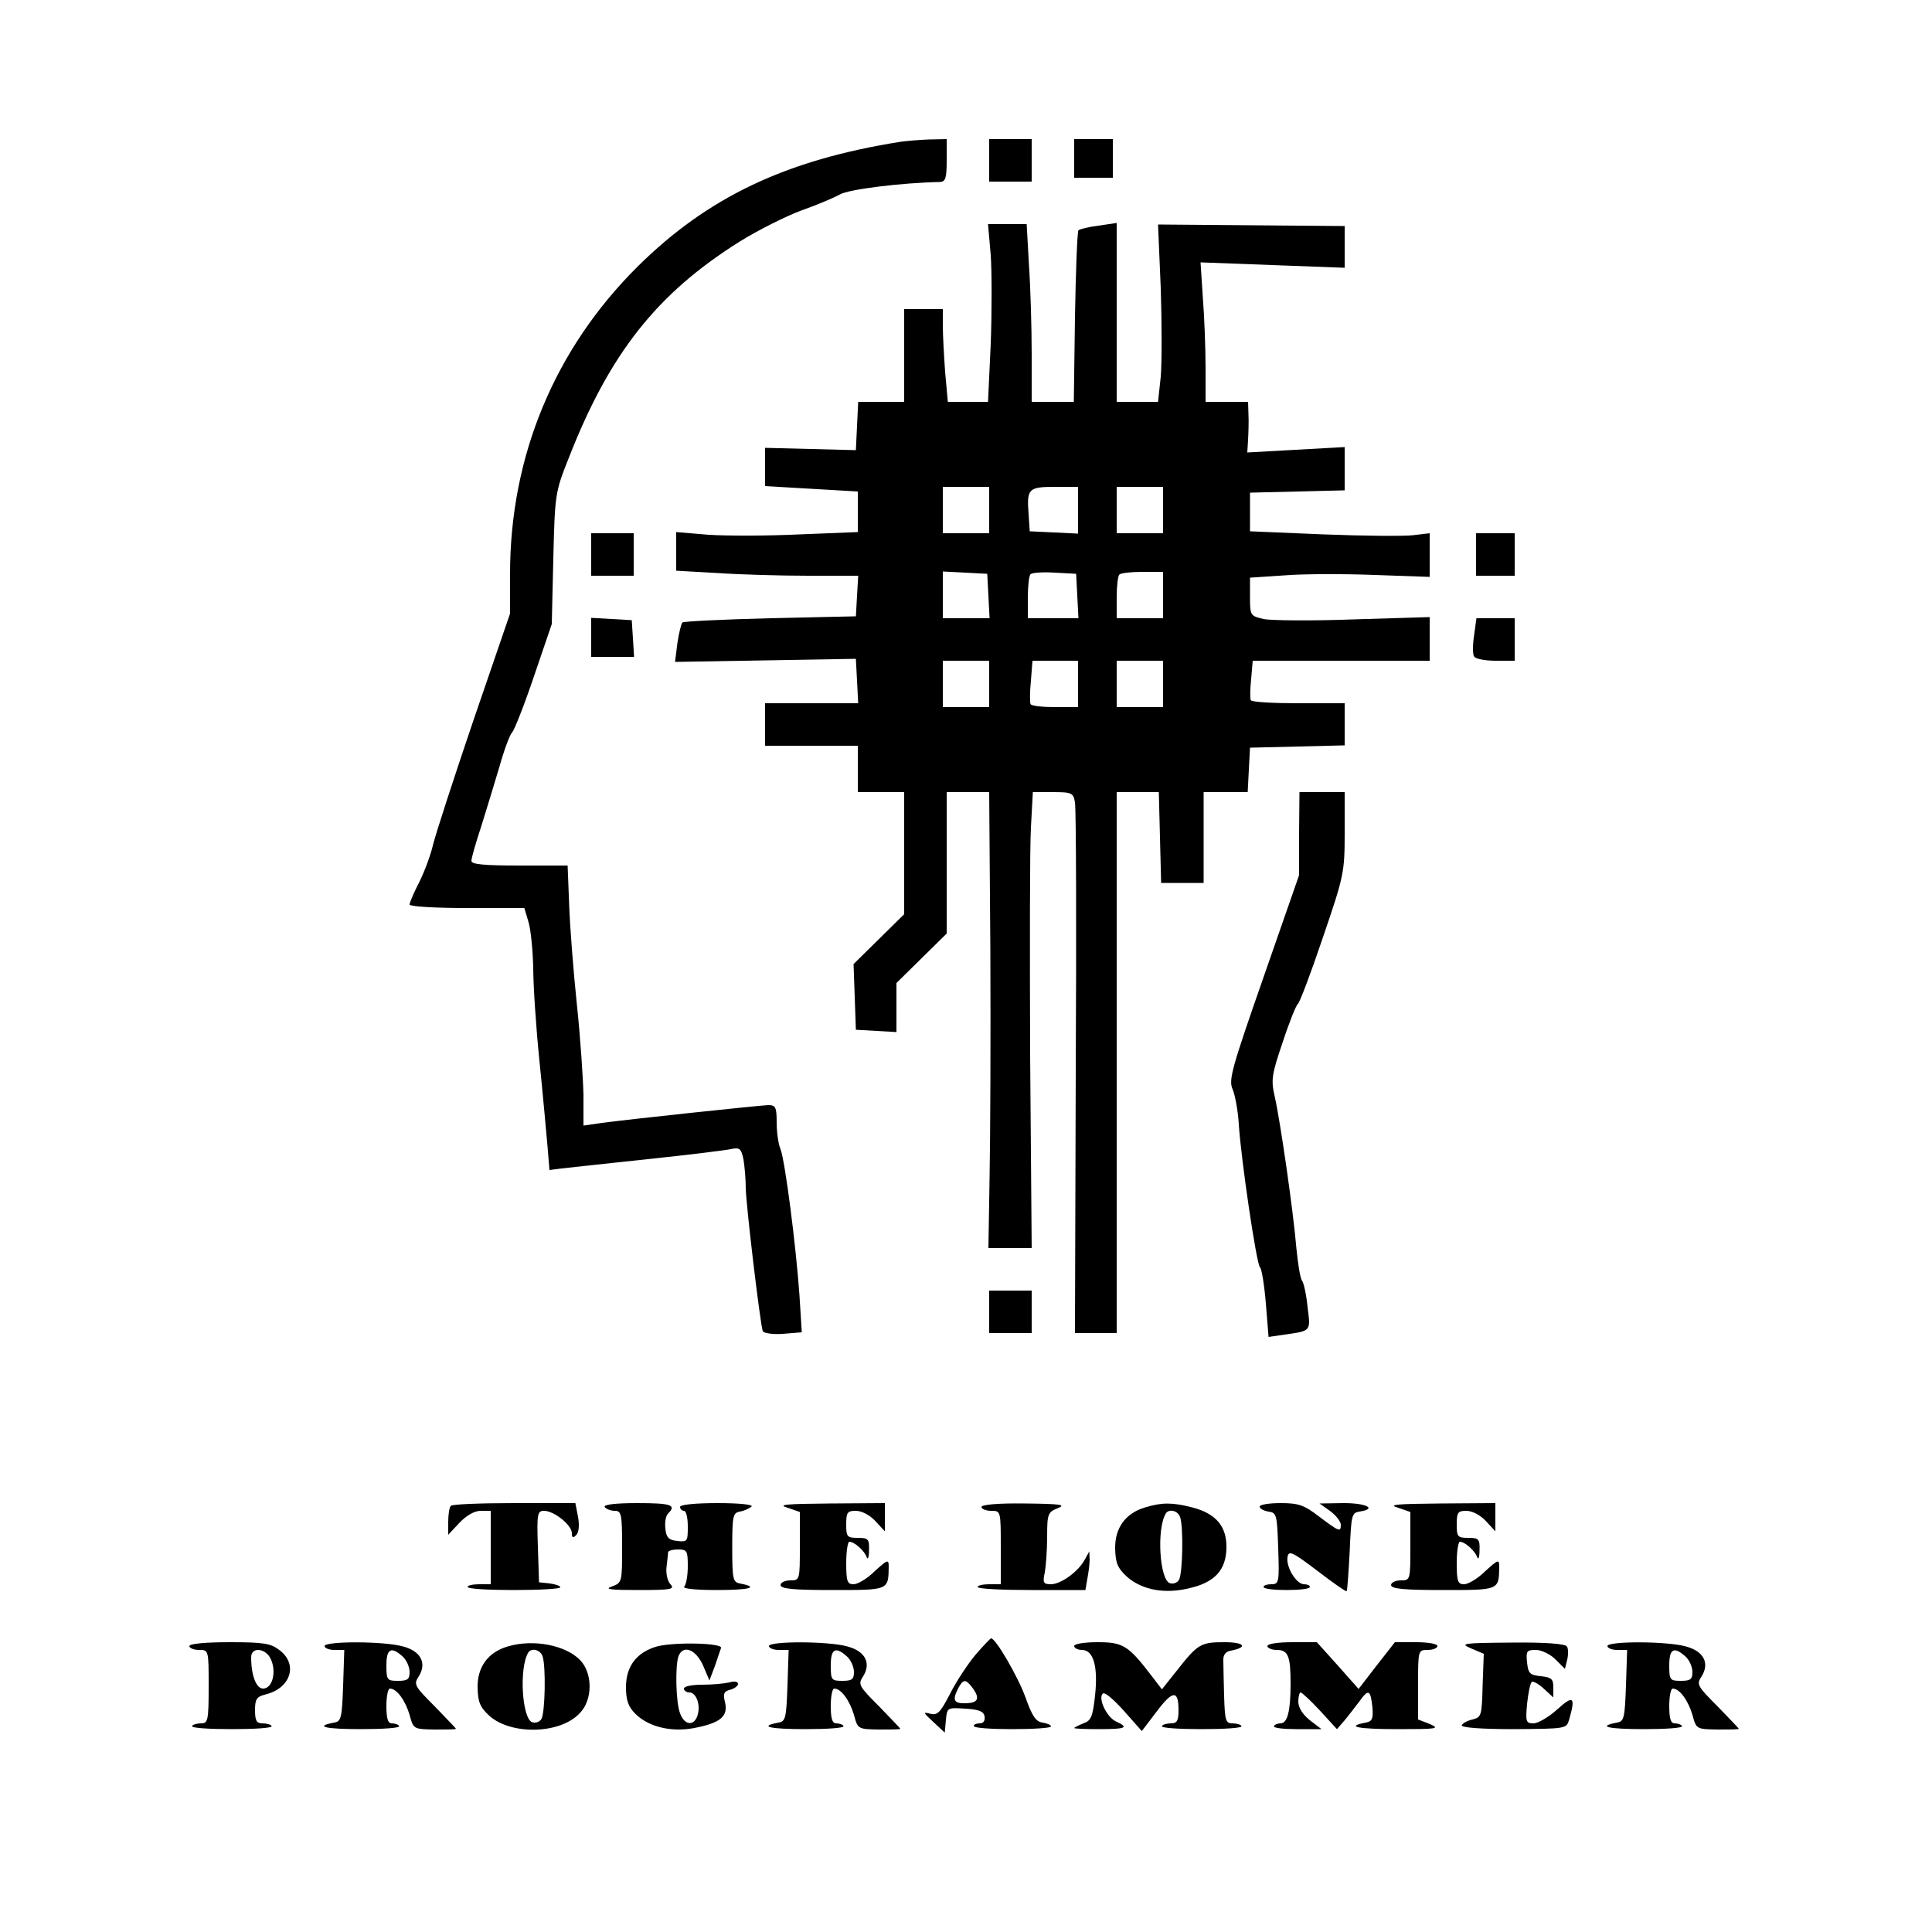
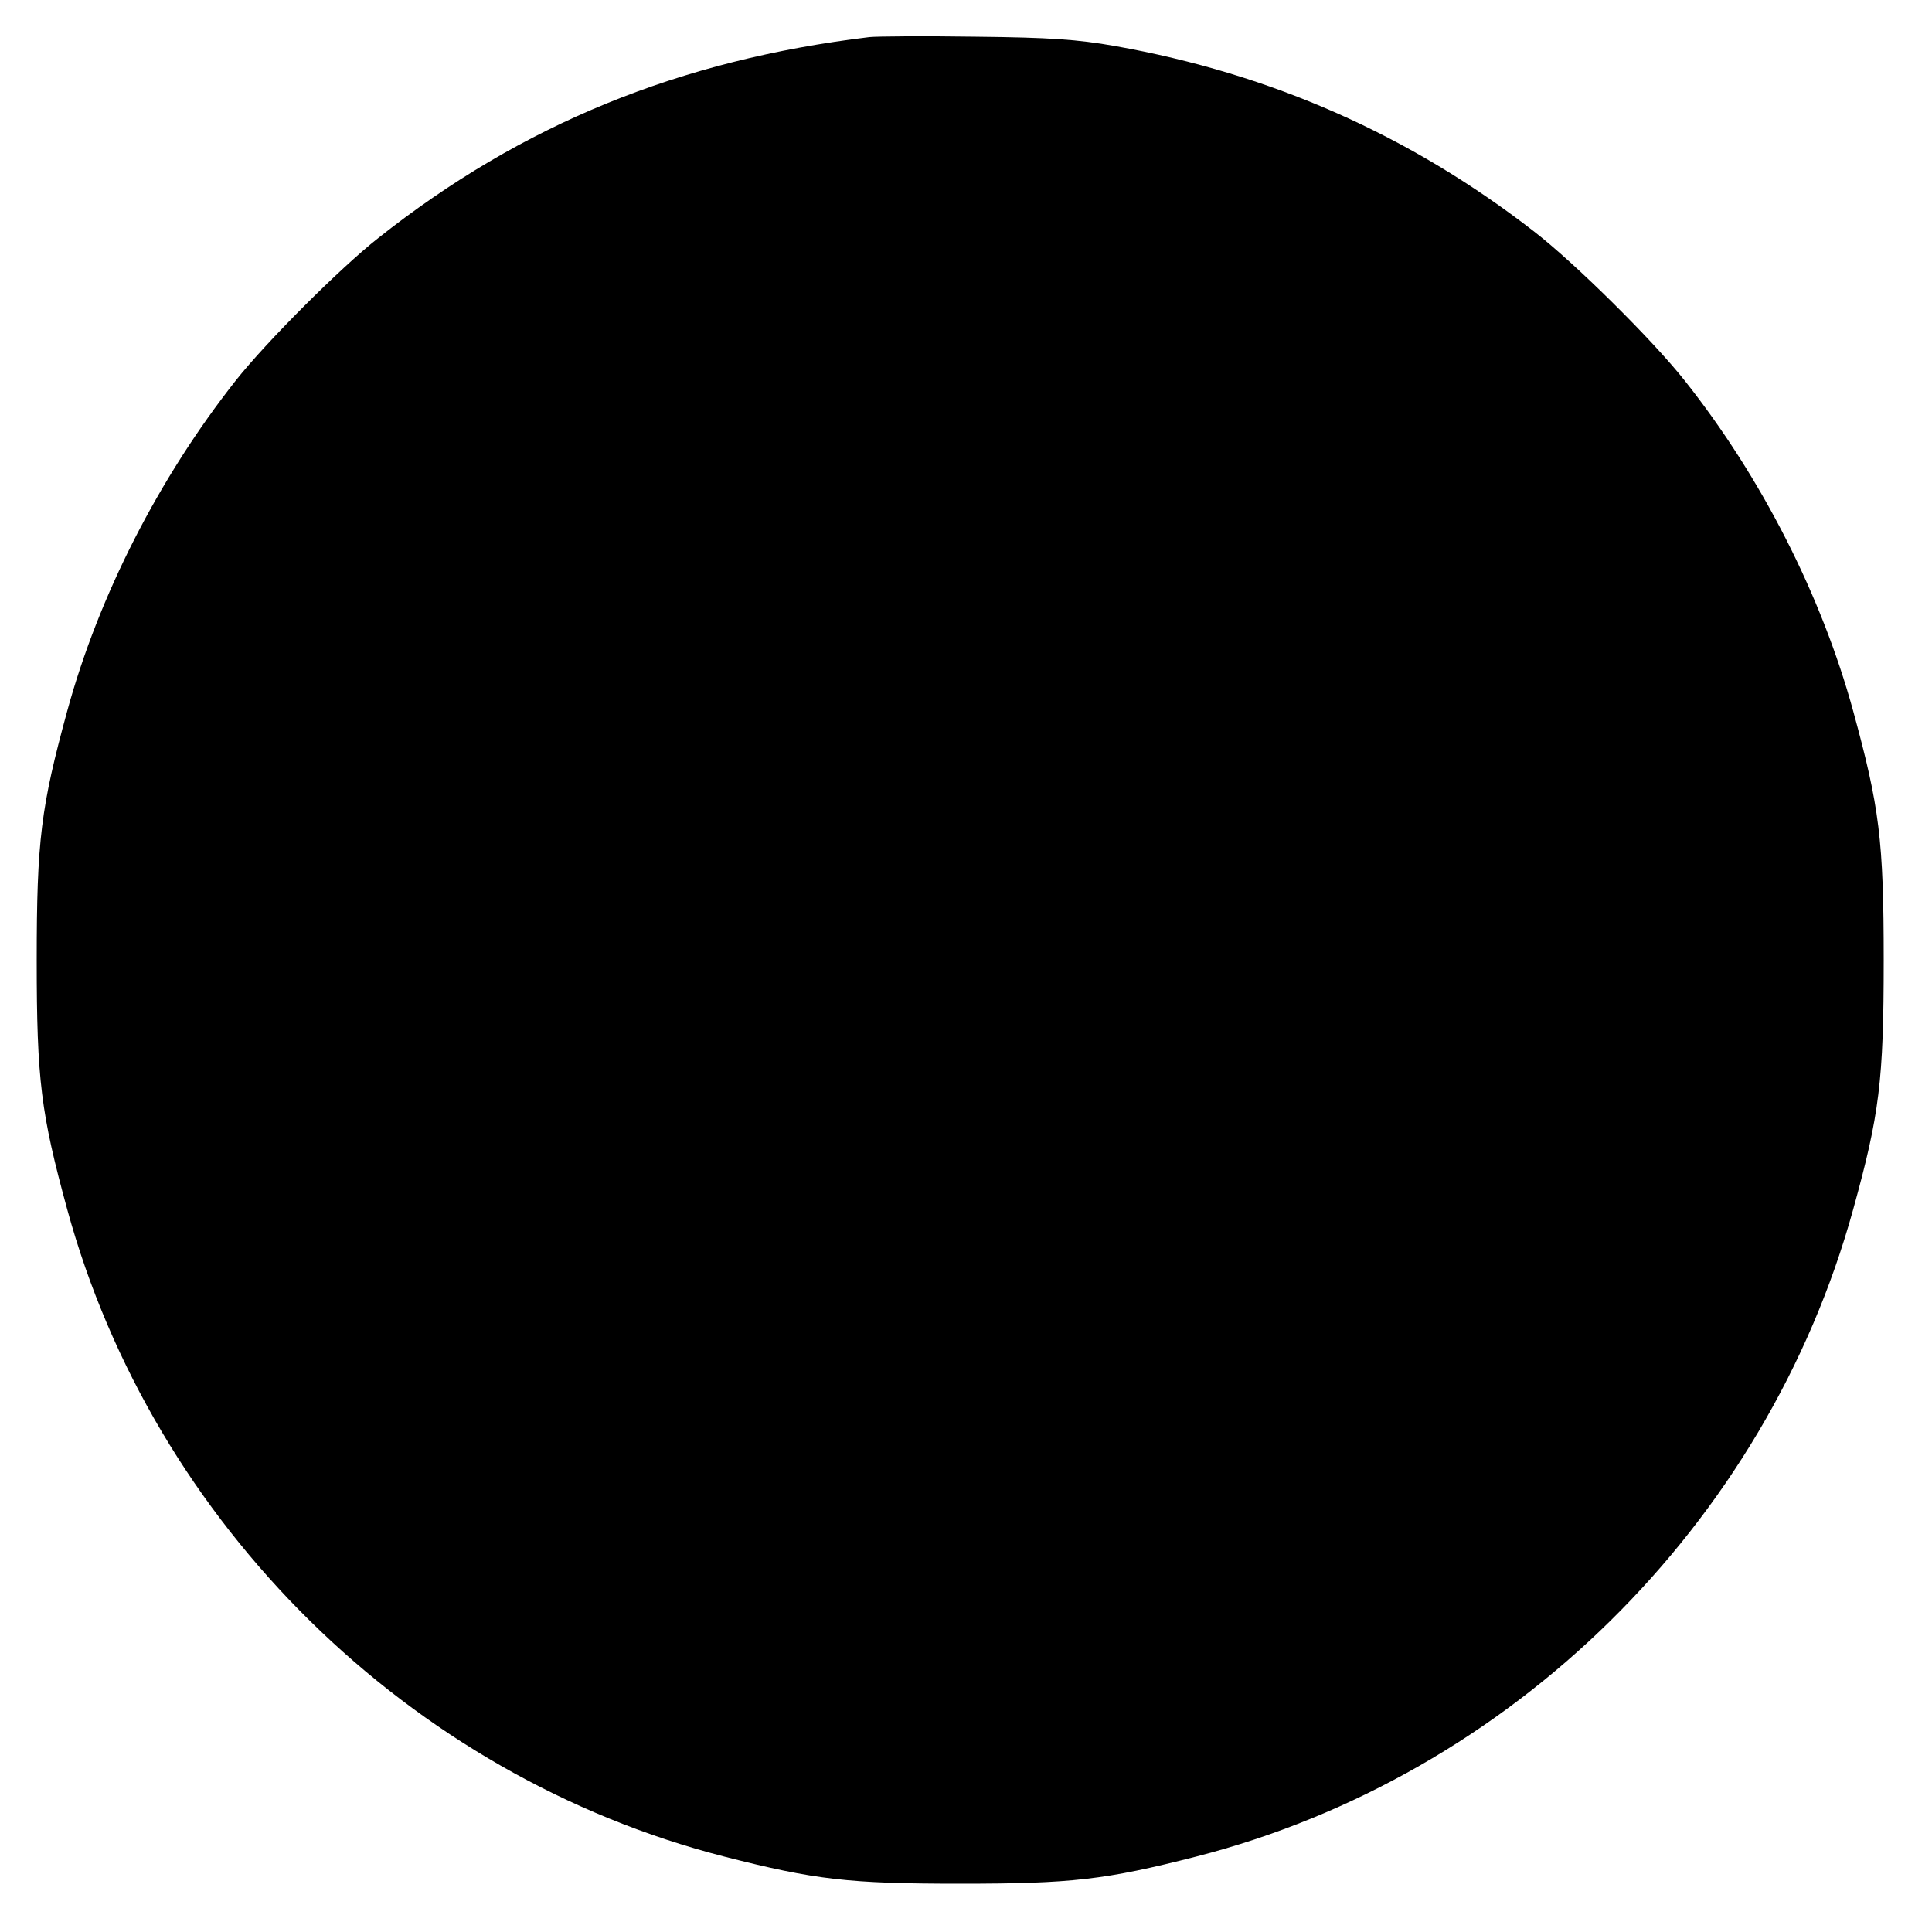
<svg xmlns="http://www.w3.org/2000/svg" version="1.0" width="500pt" height="500pt" viewBox="0 0 500 500" preserveAspectRatio="xMidYMid meet">
  <g transform="translate(0,500) scale(0.1,-0.1)" fill="#000000" stroke="none">
-     <path d="M2330 4633 c-296 -47 -498 -143 -679 -322 -216 -214 -331 -492 -331 -796 l0 -103 -94 -274 c-51 -150 -98 -295 -105 -323 -6 -27 -23 -72 -36 -98 -14 -27 -25 -53 -25 -58 0 -5 66 -9 148 -9 l149 0 11 -37 c6 -21 11 -74 12 -118 0 -44 7 -152 16 -240 9 -88 18 -188 21 -222 l5 -61 31 4 c18 2 118 13 222 24 105 11 202 23 216 26 23 5 27 2 33 -26 3 -18 6 -51 6 -74 0 -39 37 -350 44 -371 2 -5 25 -9 52 -7 l49 4 -6 96 c-9 128 -37 346 -49 378 -6 14 -10 45 -10 70 0 39 -3 44 -22 44 -24 -1 -346 -35 -430 -46 l-48 -7 0 79 c-1 44 -8 149 -17 234 -9 85 -18 201 -20 258 l-4 102 -125 0 c-90 0 -124 3 -124 12 0 7 11 46 25 88 13 41 34 111 47 154 12 43 27 84 33 90 6 6 32 72 57 146 l46 135 4 170 c4 167 5 172 40 260 106 271 228 425 441 559 48 30 120 66 160 81 40 14 85 33 101 42 23 13 157 30 259 32 14 1 17 10 17 56 l0 55 -47 -1 c-27 -1 -59 -4 -73 -6z" />
-     <path d="M2560 4585 l0 -55 55 0 55 0 0 55 0 55 -55 0 -55 0 0 -55z" />
-     <path d="M2780 4590 l0 -50 50 0 50 0 0 50 0 50 -50 0 -50 0 0 -50z" />
-     <path d="M2564 4340 c3 -44 3 -147 0 -230 l-7 -150 -52 0 -52 0 -7 77 c-3 42 -6 96 -6 120 l0 43 -50 0 -50 0 0 -120 0 -120 -60 0 -59 0 -3 -62 -3 -63 -117 3 -118 3 0 -50 0 -49 120 -7 120 -7 0 -53 0 -52 -151 -6 c-83 -4 -189 -4 -235 -1 l-84 7 0 -50 0 -50 107 -6 c58 -4 164 -7 235 -7 l129 0 -3 -52 -3 -53 -222 -5 c-122 -3 -224 -8 -227 -11 -3 -3 -9 -27 -13 -54 l-6 -48 234 4 234 4 3 -57 3 -58 -121 0 -120 0 0 -55 0 -55 120 0 120 0 0 -60 0 -60 60 0 60 0 0 -158 0 -158 -65 -64 -66 -65 3 -85 3 -85 53 -3 52 -3 0 63 0 64 65 64 65 64 0 183 0 183 55 0 55 0 3 -407 c1 -225 0 -490 -2 -591 l-3 -182 56 0 56 0 -4 498 c-1 273 -1 539 2 590 l5 92 52 0 c49 0 53 -2 57 -27 3 -16 4 -331 2 -700 l-2 -673 54 0 54 0 0 700 0 700 55 0 54 0 3 -117 3 -118 55 0 55 0 0 118 0 117 57 0 57 0 3 58 3 57 123 3 122 3 0 54 0 55 -119 0 c-66 0 -122 3 -124 8 -2 4 -2 28 1 55 l4 47 229 0 229 0 0 57 0 56 -197 -6 c-109 -4 -214 -3 -233 1 -34 8 -35 9 -35 57 l0 50 90 6 c50 4 154 4 233 1 l142 -5 0 56 0 57 -42 -5 c-24 -3 -128 -2 -233 2 l-190 8 0 50 0 50 123 3 122 3 0 56 0 56 -126 -7 -126 -7 2 33 c1 18 2 48 1 66 l-1 32 -55 0 -55 0 0 88 c0 49 -3 130 -7 181 l-6 92 186 -7 187 -7 0 54 0 54 -242 2 -241 2 7 -165 c3 -91 3 -194 0 -229 l-7 -65 -53 0 -54 0 0 231 0 232 -47 -7 c-25 -3 -49 -9 -52 -12 -3 -3 -7 -104 -9 -225 l-3 -219 -55 0 -54 0 0 123 c0 68 -3 172 -7 230 l-6 107 -50 0 -50 0 7 -80z m-4 -660 l0 -60 -60 0 -60 0 0 60 0 60 60 0 60 0 0 -60z m230 0 l0 -61 -62 3 -63 3 -3 44 c-5 66 -1 71 68 71 l60 0 0 -60z m220 0 l0 -60 -60 0 -60 0 0 60 0 60 60 0 60 0 0 -60z m-452 -222 l3 -58 -61 0 -60 0 0 60 0 61 58 -3 57 -3 3 -57z m230 0 l3 -58 -66 0 -65 0 0 53 c0 30 3 57 7 61 4 4 32 6 63 4 l55 -3 3 -57z m222 2 l0 -60 -60 0 -60 0 0 53 c0 30 3 57 7 60 3 4 30 7 60 7 l53 0 0 -60z m-450 -230 l0 -60 -60 0 -60 0 0 60 0 60 60 0 60 0 0 -60z m230 0 l0 -60 -59 0 c-33 0 -62 3 -64 8 -2 4 -2 31 1 60 l4 52 59 0 59 0 0 -60z m220 0 l0 -60 -60 0 -60 0 0 60 0 60 60 0 60 0 0 -60z" />
-     <path d="M1530 3565 l0 -55 55 0 55 0 0 55 0 55 -55 0 -55 0 0 -55z" />
-     <path d="M3820 3565 l0 -55 50 0 50 0 0 55 0 55 -50 0 -50 0 0 -55z" />
-     <path d="M1530 3351 l0 -51 56 0 55 0 -3 48 -3 47 -52 3 -53 3 0 -50z" />
-     <path d="M3815 3356 c-4 -25 -4 -49 0 -55 3 -6 28 -11 56 -11 l49 0 0 55 0 55 -49 0 -50 0 -6 -44z" />
-     <path d="M3362 2843 l0 -108 -92 -264 c-82 -235 -91 -266 -80 -290 6 -14 14 -55 16 -91 6 -92 46 -364 55 -370 4 -3 11 -45 15 -93 l7 -87 41 6 c70 10 68 8 60 71 -3 32 -10 63 -14 68 -5 6 -11 44 -15 85 -8 96 -42 331 -56 392 -10 43 -8 57 21 142 17 52 35 96 39 98 4 2 33 78 64 170 55 161 57 170 57 272 l0 106 -59 0 -58 0 -1 -107z" />
-     <path d="M2560 1605 l0 -55 55 0 55 0 0 55 0 55 -55 0 -55 0 0 -55z" />
-     <path d="M1167 1103 c-4 -3 -7 -22 -7 -41 l0 -34 29 31 c18 19 39 31 55 31 l26 0 0 -95 0 -95 -30 0 c-16 0 -30 -3 -30 -7 0 -5 54 -8 120 -8 66 0 120 3 120 7 0 4 -12 8 -27 10 l-28 3 -3 93 c-3 85 -1 92 16 92 26 0 72 -37 72 -58 0 -12 3 -13 11 -5 7 7 9 25 5 47 l-7 36 -158 0 c-87 0 -161 -3 -164 -7z" />
-     <path d="M1565 1100 c3 -5 15 -10 26 -10 17 0 19 -8 19 -93 0 -92 0 -93 -27 -103 -20 -7 -3 -9 69 -9 86 0 95 2 83 15 -8 9 -12 29 -10 45 2 17 4 33 4 38 1 4 12 7 26 7 23 0 25 -4 25 -43 0 -24 -4 -47 -9 -53 -6 -5 25 -9 84 -9 85 0 112 7 60 17 -18 3 -20 11 -20 93 0 82 2 90 20 93 11 2 24 8 30 13 5 5 -30 9 -88 9 -58 0 -97 -4 -97 -10 0 -5 5 -10 10 -10 6 0 10 -18 10 -41 0 -38 -1 -40 -27 -37 -22 2 -29 9 -31 32 -2 16 1 33 7 39 22 22 9 27 -80 27 -57 0 -88 -4 -84 -10z" />
-     <path d="M2038 1098 l32 -11 0 -88 c0 -88 0 -89 -25 -89 -14 0 -25 -6 -25 -12 0 -10 34 -13 134 -13 147 0 145 -1 146 61 0 19 -3 18 -36 -12 -19 -19 -44 -34 -55 -34 -16 0 -19 7 -19 55 0 30 4 55 8 55 13 0 39 -23 45 -40 3 -8 6 0 6 18 1 29 -2 32 -29 32 -28 0 -30 3 -30 35 0 31 3 35 25 35 15 0 36 -11 50 -26 l25 -27 0 37 0 36 -142 -1 c-115 -1 -137 -3 -110 -11z" />
-     <path d="M2540 1100 c0 -5 11 -10 25 -10 25 0 25 0 25 -95 l0 -95 -30 0 c-16 0 -30 -3 -30 -7 0 -5 63 -8 139 -8 l140 0 5 29 c3 16 6 38 6 50 l-1 21 -12 -22 c-17 -31 -62 -63 -87 -63 -20 0 -22 4 -16 31 3 17 6 59 6 93 0 58 2 63 28 73 22 9 6 11 -85 12 -70 1 -113 -3 -113 -9z" />
-     <path d="M2964 1099 c-51 -15 -79 -53 -78 -107 1 -37 6 -50 31 -73 39 -34 98 -45 162 -29 65 15 94 47 95 104 1 56 -27 89 -89 105 -51 13 -78 13 -121 0z m90 -25 c9 -24 7 -147 -3 -163 -5 -8 -16 -11 -24 -8 -26 10 -34 140 -10 180 8 13 31 8 37 -9z" />
-     <path d="M3260 1101 c0 -5 10 -11 23 -13 21 -3 22 -8 25 -95 3 -88 2 -93 -18 -93 -11 0 -20 -3 -20 -7 0 -5 27 -8 60 -8 33 0 60 3 60 8 0 4 -7 7 -15 7 -20 0 -47 44 -43 70 3 18 11 15 77 -35 40 -31 75 -55 76 -53 2 2 5 48 8 103 4 93 5 100 25 103 47 7 19 22 -40 22 l-63 -1 28 -20 c15 -11 27 -27 27 -35 0 -20 -4 -18 -56 21 -39 30 -53 35 -100 35 -30 0 -54 -4 -54 -9z" />
-     <path d="M3618 1098 l32 -11 0 -88 c0 -88 0 -89 -25 -89 -14 0 -25 -6 -25 -12 0 -10 34 -13 134 -13 147 0 145 -1 146 61 0 19 -3 18 -36 -12 -19 -19 -44 -34 -55 -34 -16 0 -19 7 -19 55 0 30 4 55 8 55 13 0 39 -23 45 -40 3 -8 6 0 6 18 1 29 -2 32 -29 32 -28 0 -30 3 -30 35 0 31 3 35 25 35 15 0 36 -11 50 -26 l25 -27 0 37 0 36 -142 -1 c-115 -1 -137 -3 -110 -11z" />
-     <path d="M2525 718 c-20 -24 -50 -69 -66 -101 -26 -50 -33 -57 -52 -52 -19 5 -18 3 8 -21 l30 -28 3 33 c3 32 4 32 50 29 35 -2 48 -7 50 -20 2 -11 -3 -18 -12 -18 -9 0 -16 -3 -16 -7 0 -5 45 -8 100 -8 55 0 100 3 100 7 0 4 -10 8 -22 10 -17 2 -27 17 -44 65 -19 53 -77 153 -89 153 -2 0 -20 -19 -40 -42z m-9 -85 c21 -28 16 -40 -16 -41 -32 -1 -36 8 -20 39 13 24 19 24 36 2z" />
-     <path d="M490 740 c0 -5 11 -10 25 -10 25 0 25 0 25 -95 0 -87 -2 -95 -19 -95 -11 0 -22 -3 -24 -7 -3 -5 44 -8 103 -8 59 0 106 3 103 8 -2 4 -13 7 -24 7 -15 0 -19 7 -19 34 0 29 4 35 28 41 64 16 84 77 36 114 -23 18 -41 21 -130 21 -63 0 -104 -4 -104 -10z m211 -34 c15 -33 4 -76 -20 -76 -18 0 -31 34 -31 81 0 28 38 24 51 -5z" />
-     <path d="M840 740 c0 -5 11 -10 25 -10 l26 0 -3 -92 c-3 -84 -5 -93 -23 -96 -53 -10 -24 -17 70 -17 56 0 101 3 98 8 -2 4 -11 7 -19 7 -10 0 -14 12 -14 45 0 25 4 45 9 45 18 0 40 -31 51 -68 10 -37 10 -37 65 -38 30 0 55 0 55 2 0 1 -25 27 -55 58 -53 53 -55 57 -41 78 21 34 5 65 -41 77 -49 14 -203 14 -203 1z m202 -27 c10 -9 18 -27 18 -40 0 -19 -5 -23 -30 -23 -28 0 -30 2 -30 40 0 43 12 50 42 23z" />
-     <path d="M1314 739 c-51 -15 -79 -53 -78 -107 1 -37 6 -50 31 -73 57 -50 184 -47 234 8 33 34 33 102 1 136 -37 39 -121 56 -188 36z m90 -25 c9 -24 7 -147 -3 -163 -5 -8 -16 -11 -24 -8 -26 10 -34 140 -10 180 8 13 31 8 37 -9z" />
-     <path d="M1700 739 c-52 -15 -80 -51 -80 -105 0 -34 6 -51 24 -69 36 -36 99 -50 163 -35 60 13 78 30 69 66 -5 20 -3 27 14 31 11 3 20 10 20 15 0 6 -10 8 -22 4 -13 -3 -44 -6 -70 -6 -27 0 -48 -4 -48 -10 0 -5 6 -10 14 -10 18 0 30 -33 21 -60 -9 -28 -34 -25 -45 6 -11 28 -13 123 -4 148 12 30 44 18 63 -23 l17 -40 14 37 c7 20 14 42 16 47 5 13 -120 16 -166 4z" />
-     <path d="M1990 740 c0 -5 11 -10 25 -10 l26 0 -3 -92 c-3 -84 -5 -93 -23 -96 -53 -10 -24 -17 70 -17 56 0 101 3 98 8 -2 4 -11 7 -19 7 -10 0 -14 12 -14 45 0 25 4 45 9 45 18 0 40 -31 51 -68 10 -37 10 -37 65 -38 30 0 55 0 55 2 0 1 -25 27 -55 58 -53 53 -55 57 -41 78 21 34 5 65 -41 77 -49 14 -203 14 -203 1z m202 -27 c10 -9 18 -27 18 -40 0 -19 -5 -23 -30 -23 -28 0 -30 2 -30 40 0 43 12 50 42 23z" />
-     <path d="M2780 740 c0 -5 9 -10 20 -10 30 0 42 -43 34 -118 -6 -54 -10 -65 -30 -72 -13 -5 -24 -11 -24 -12 0 -2 29 -3 65 -3 69 0 78 4 43 20 -24 11 -47 60 -34 72 5 5 29 -16 55 -45 l46 -52 38 50 c42 56 57 57 57 4 0 -27 -4 -34 -19 -34 -11 0 -22 -3 -24 -7 -3 -5 44 -8 103 -8 59 0 106 3 103 8 -2 4 -13 7 -24 7 -17 0 -19 8 -21 70 -1 39 -2 80 -2 92 -1 15 6 24 19 26 46 9 36 22 -16 22 -61 0 -69 -4 -123 -73 l-39 -49 -26 34 c-61 80 -75 88 -140 88 -34 0 -61 -4 -61 -10z" />
-     <path d="M3280 740 c0 -5 11 -10 24 -10 30 0 36 -16 36 -88 0 -70 -8 -102 -26 -102 -7 0 -15 -3 -17 -7 -3 -5 24 -8 59 -8 l64 0 -30 23 c-19 15 -30 33 -30 48 0 13 3 24 6 24 3 0 26 -21 50 -47 l44 -48 20 23 c11 13 28 36 39 50 23 32 28 29 33 -18 2 -28 -1 -35 -17 -38 -54 -10 -23 -17 81 -17 102 0 112 1 85 13 l-31 12 0 90 c0 89 0 90 25 90 14 0 25 5 25 10 0 6 -25 10 -55 10 l-55 0 -47 -60 -47 -61 -54 61 -54 60 -64 0 c-36 0 -64 -4 -64 -10z" />
-     <path d="M3807 734 l33 -14 -3 -82 c-2 -78 -3 -82 -26 -88 -14 -3 -26 -10 -28 -15 -2 -6 50 -10 134 -10 137 1 137 1 144 25 17 59 11 64 -31 26 -22 -20 -50 -36 -61 -36 -20 0 -21 4 -17 50 3 28 8 53 12 57 3 3 17 -4 31 -17 l25 -23 0 26 c0 22 -5 26 -32 29 -29 3 -33 7 -36 36 -3 29 -1 32 23 32 14 0 37 -11 50 -24 l25 -25 6 24 c3 13 3 29 -1 34 -4 7 -57 11 -143 10 -127 -1 -135 -2 -105 -15z" />
-     <path d="M4160 740 c0 -5 11 -10 25 -10 l26 0 -3 -92 c-3 -84 -5 -93 -23 -96 -53 -10 -24 -17 70 -17 56 0 101 3 98 8 -2 4 -11 7 -19 7 -10 0 -14 12 -14 45 0 25 4 45 9 45 18 0 40 -31 51 -68 10 -37 10 -37 65 -38 30 0 55 0 55 2 0 1 -25 27 -55 58 -53 53 -55 57 -41 78 21 34 5 65 -41 77 -49 14 -203 14 -203 1z m202 -27 c10 -9 18 -27 18 -40 0 -19 -5 -23 -30 -23 -28 0 -30 2 -30 40 0 43 12 50 42 23z" />
+     <path d="M2250 4904 c-491 -59 -900 -226 -1271 -520 -98 -77 -290 -269 -369 -369 -198 -251 -354 -555 -436 -855 -68 -249 -79 -333 -79 -645 0 -312 11 -396 79 -645 223 -815 885 -1466 1701 -1675 235 -60 321 -70 610 -70 289 0 375 10 610 70 816 209 1476 859 1701 1675 68 246 79 332 79 645 0 312 -11 396 -79 645 -82 299 -237 604 -436 855 -83 105 -284 304 -390 386 -321 249 -679 408 -1085 480 -96 17 -168 22 -360 24 -132 2 -256 1 -275 -1z" />
  </g>
</svg>
